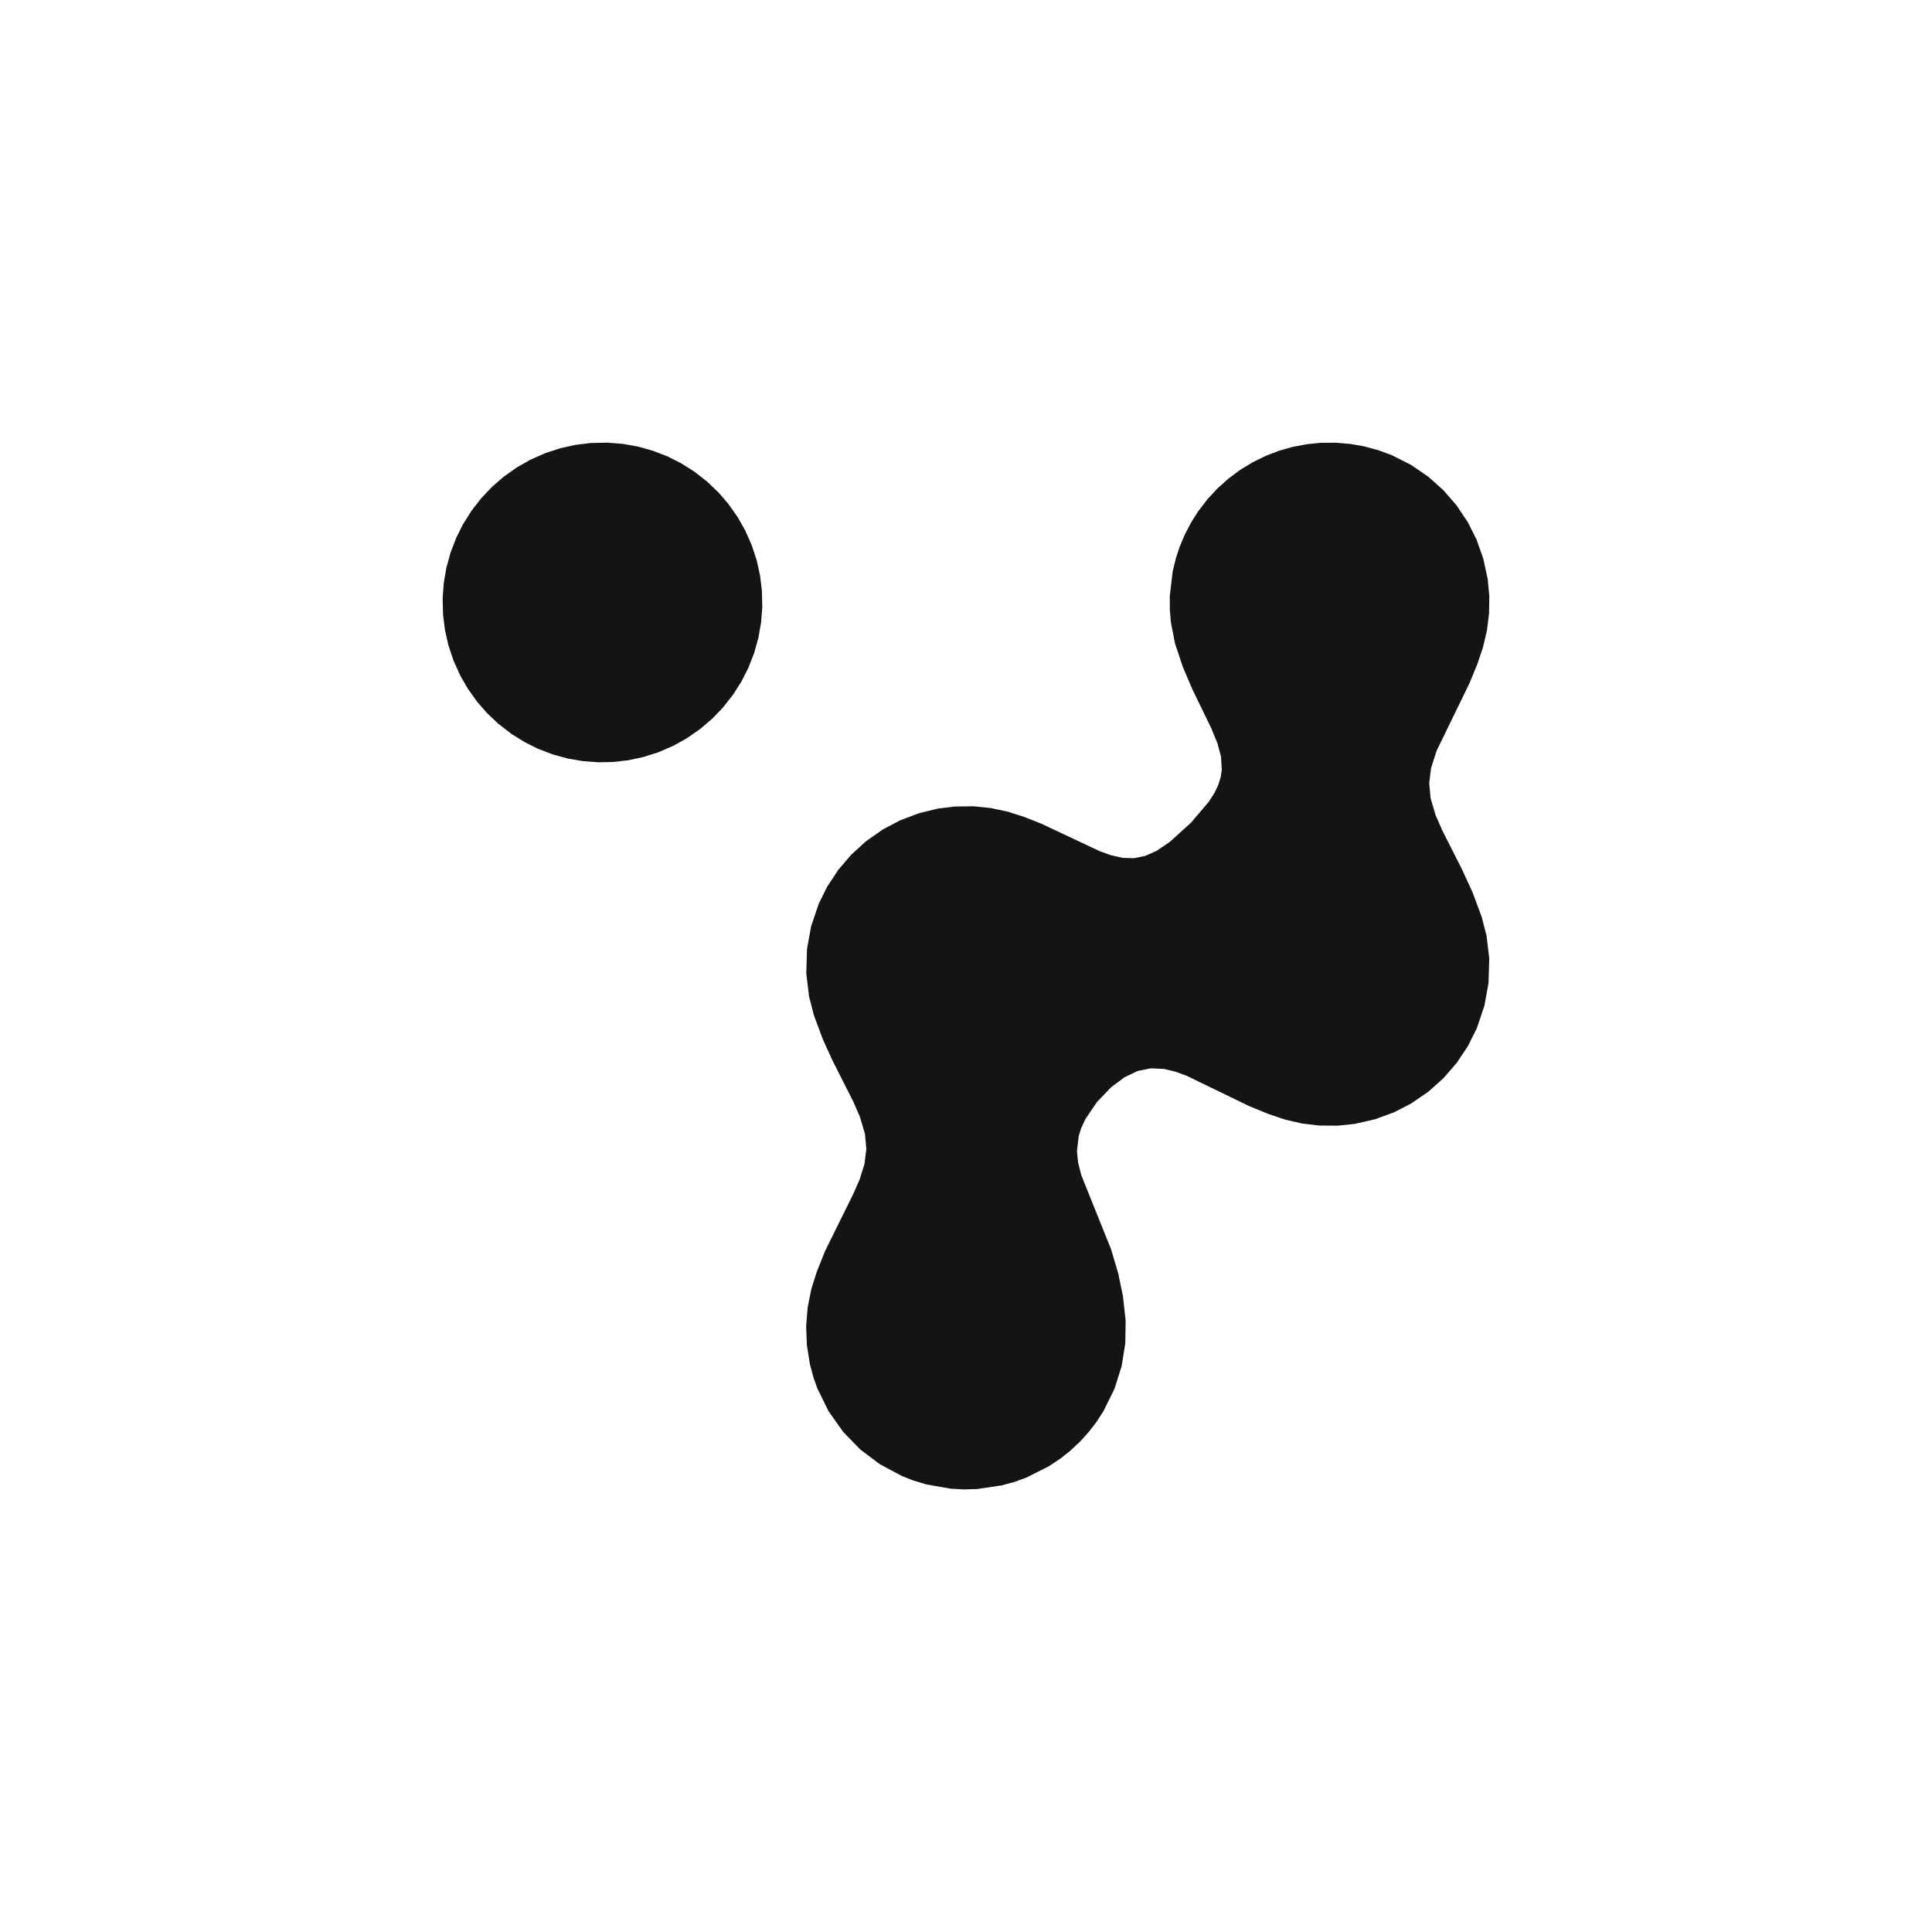
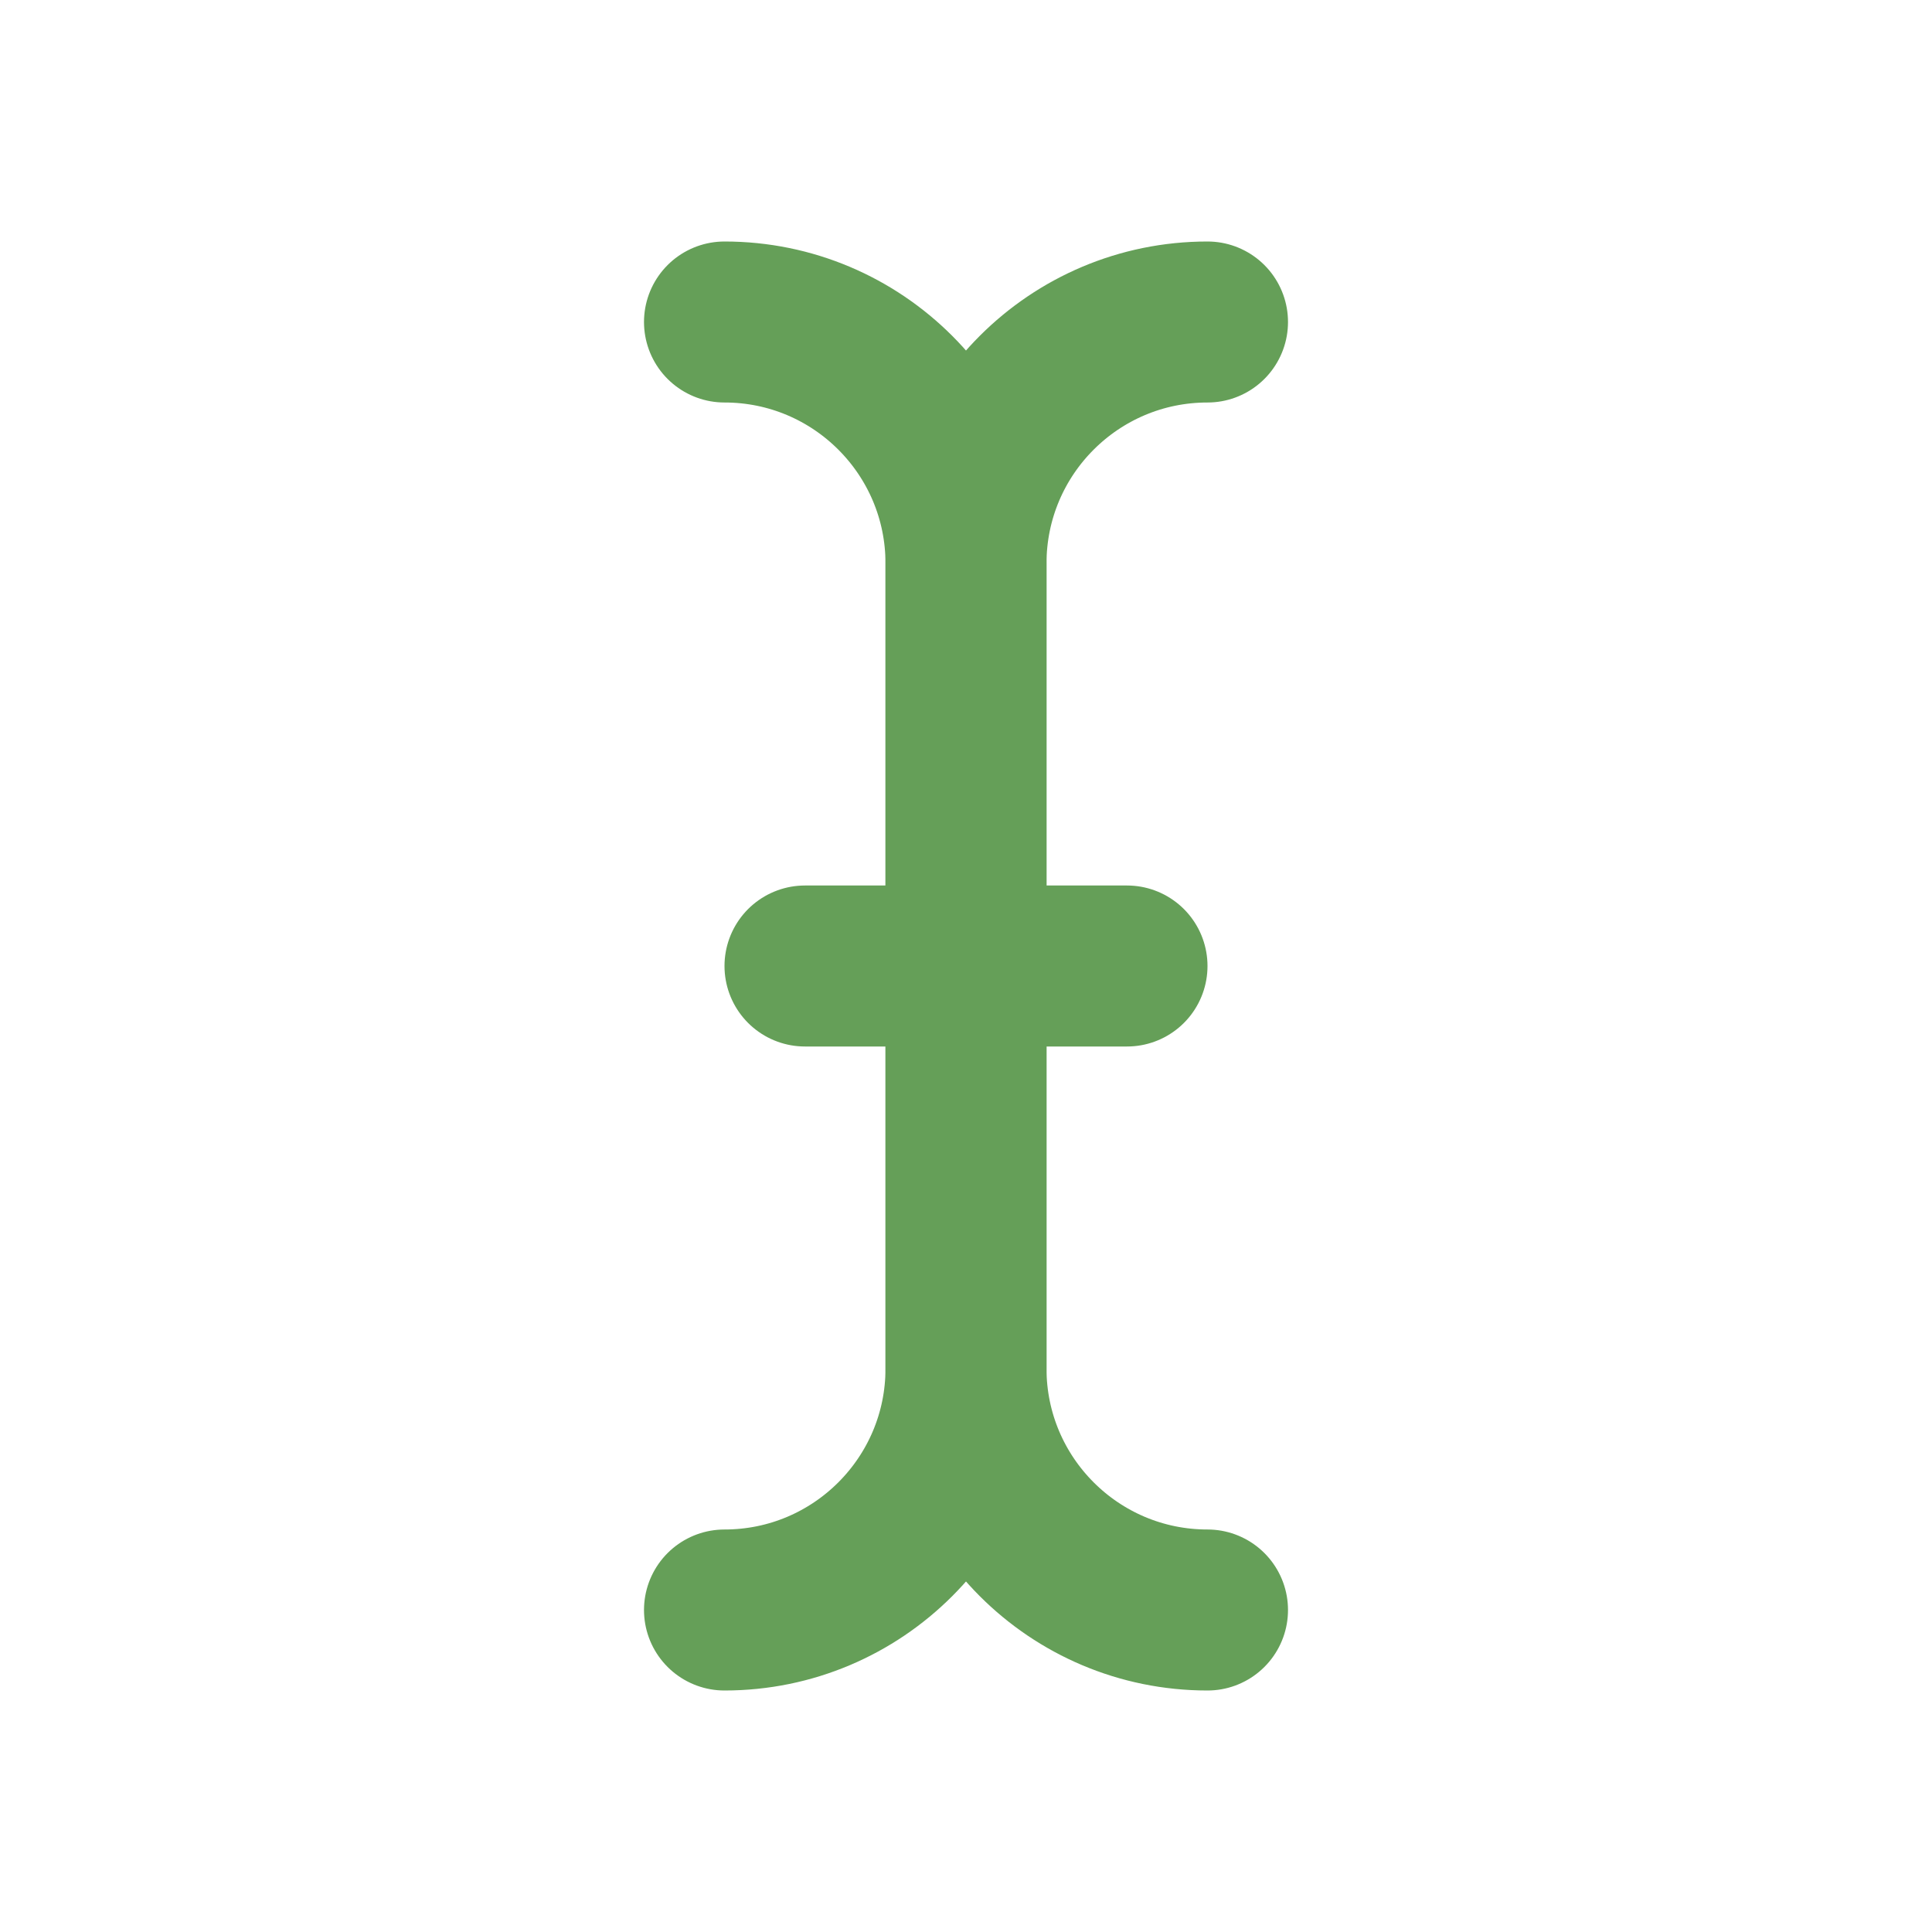
- <svg xmlns="http://www.w3.org/2000/svg" viewBox="0 0 1024 1024">
-   <style>
-     path { fill: #151414; }
-     @media (prefers-color-scheme: dark) { path { fill: #fffdfa; } }
-   </style>
-   <path d="M504 789.049 L491 786.784 L484 784.668 L478 782.307 L466.225 776 L456 768.287 L446.953 759 L439.164 748 L433.256 736 L431.127 730 L429.26 723 L427.666 713 L427.274 703 L428.067 693 L430.079 683 L433 673.831 L437.336 663 L452.165 633 L455.676 625 L458.169 617 L459.167 609 L458.447 601 L455.797 592 L452.316 584 L441.192 562 L436.183 551 L431.344 538 L428.781 528 L427.352 516 L427.737 503 L429.901 491 L433.947 479 L438.398 470 L444.322 461 L451.17 453 L459 445.877 L468 439.576 L477 434.823 L487 431.029 L497 428.595 L506 427.47 L516 427.352 L525 428.26 L534 430.163 L542.854 433 L552 436.607 L583 451.195 L589 453.346 L595 454.68 L601 454.863 L607 453.644 L613 450.968 L620 446.242 L631.283 436 L640.656 425 L643.828 420 L645.72 416 L646.974 412 L647.572 408 L647.159 401 L645.279 394 L642.008 386 L632 365.377 L627 353.69 L622.763 341 L620.618 330 L620.022 323 L620.007 316 L621.527 303 L623.213 296 L625.174 290 L628 283.251 L631.263 277 L635.065 271 L640 264.57 L645.159 259 L651 253.747 L657.389 249 L664 244.978 L671 241.555 L678 238.884 L685 236.891 L693 235.382 L700 234.702 L708 234.638 L716 235.331 L723 236.576 L731 238.762 L738 241.396 L748 246.48 L757 252.649 L765 259.79 L772 267.838 L778 276.817 L782.604 286 L786.157 296 L788.528 307 L789.362 316 L789.236 325 L788.145 334 L786.05 343 L783 352.034 L778.907 362 L761.403 398 L758.515 407 L757.517 415 L758.238 423 L760.888 432 L764.369 440 L775 460.993 L780.502 473 L785.341 486 L787.903 496 L789.333 508 L788.948 521 L786.784 533 L782.738 545 L778 554.497 L772 563.476 L765 571.525 L757 578.666 L748 584.836 L739 589.484 L729 593.179 L718 595.69 L709 596.633 L699 596.552 L690 595.461 L681 593.366 L672 590.331 L662 586.222 L629 570.217 L623 568.01 L617 566.57 L610 566.226 L603 567.644 L596 570.972 L589 576.196 L581.494 584 L575.368 593 L573.042 598 L571.766 602 L570.803 610 L571.377 616 L573.158 623 L588.84 662 L592.713 675 L595.185 687 L596.613 700 L596.426 712 L594.512 724 L590.744 736 L584.836 748 L581 753.881 L577 759.056 L572.522 764 L567.18 769 L562 773.105 L556 777.109 L544 783.153 L538 785.34 L531 787.27 L518 789.215 L511 789.421 Z M317 404.026 L309 403.428 L301 402.055 L293 399.869 L285 396.799 L278 393.304 L271 388.935 L264 383.514 L258 377.81 L252.94 372 L247.942 365 L243.918 358 L240.323 350 L237.665 342 L235.855 334 L234.837 326 L234.604 317 L235.203 309 L236.576 301 L238.762 293 L241.831 285 L245.327 278 L250 270.566 L255.116 264 L261 257.829 L267 252.649 L274 247.707 L281 243.729 L289 240.181 L297 237.564 L305 235.791 L313 234.808 L322 234.615 L330 235.249 L338 236.658 L346 238.884 L354 241.996 L361 245.534 L368.066 250 L375 255.437 L381 261.21 L386 267.023 L391 274.121 L395 281.197 L398.45 289 L401.067 297 L402.84 305 L403.822 313 L404.016 322 L403.382 330 L401.973 338 L399.747 346 L396.635 354 L393.097 361 L388.677 368 L383.194 375 L377.42 381 L371 386.471 L364 391.319 L357 395.218 L349 398.689 L341 401.237 L333 402.946 L325 403.867 Z" fill-rule="evenodd" />
+ <svg xmlns="http://www.w3.org/2000/svg" width="24" height="24" viewBox="0 0 24 24" fill="none" stroke="#659F58" stroke-width="2" stroke-linecap="round" stroke-linejoin="round">
+   <path d="M10 12h4" />
+   <path d="M9 4a3 3 0 0 1 3 3v10a3 3 0 0 1 -3 3" />
+   <path d="M15 4a3 3 0 0 0 -3 3v10a3 3 0 0 0 3 3" />
</svg>
